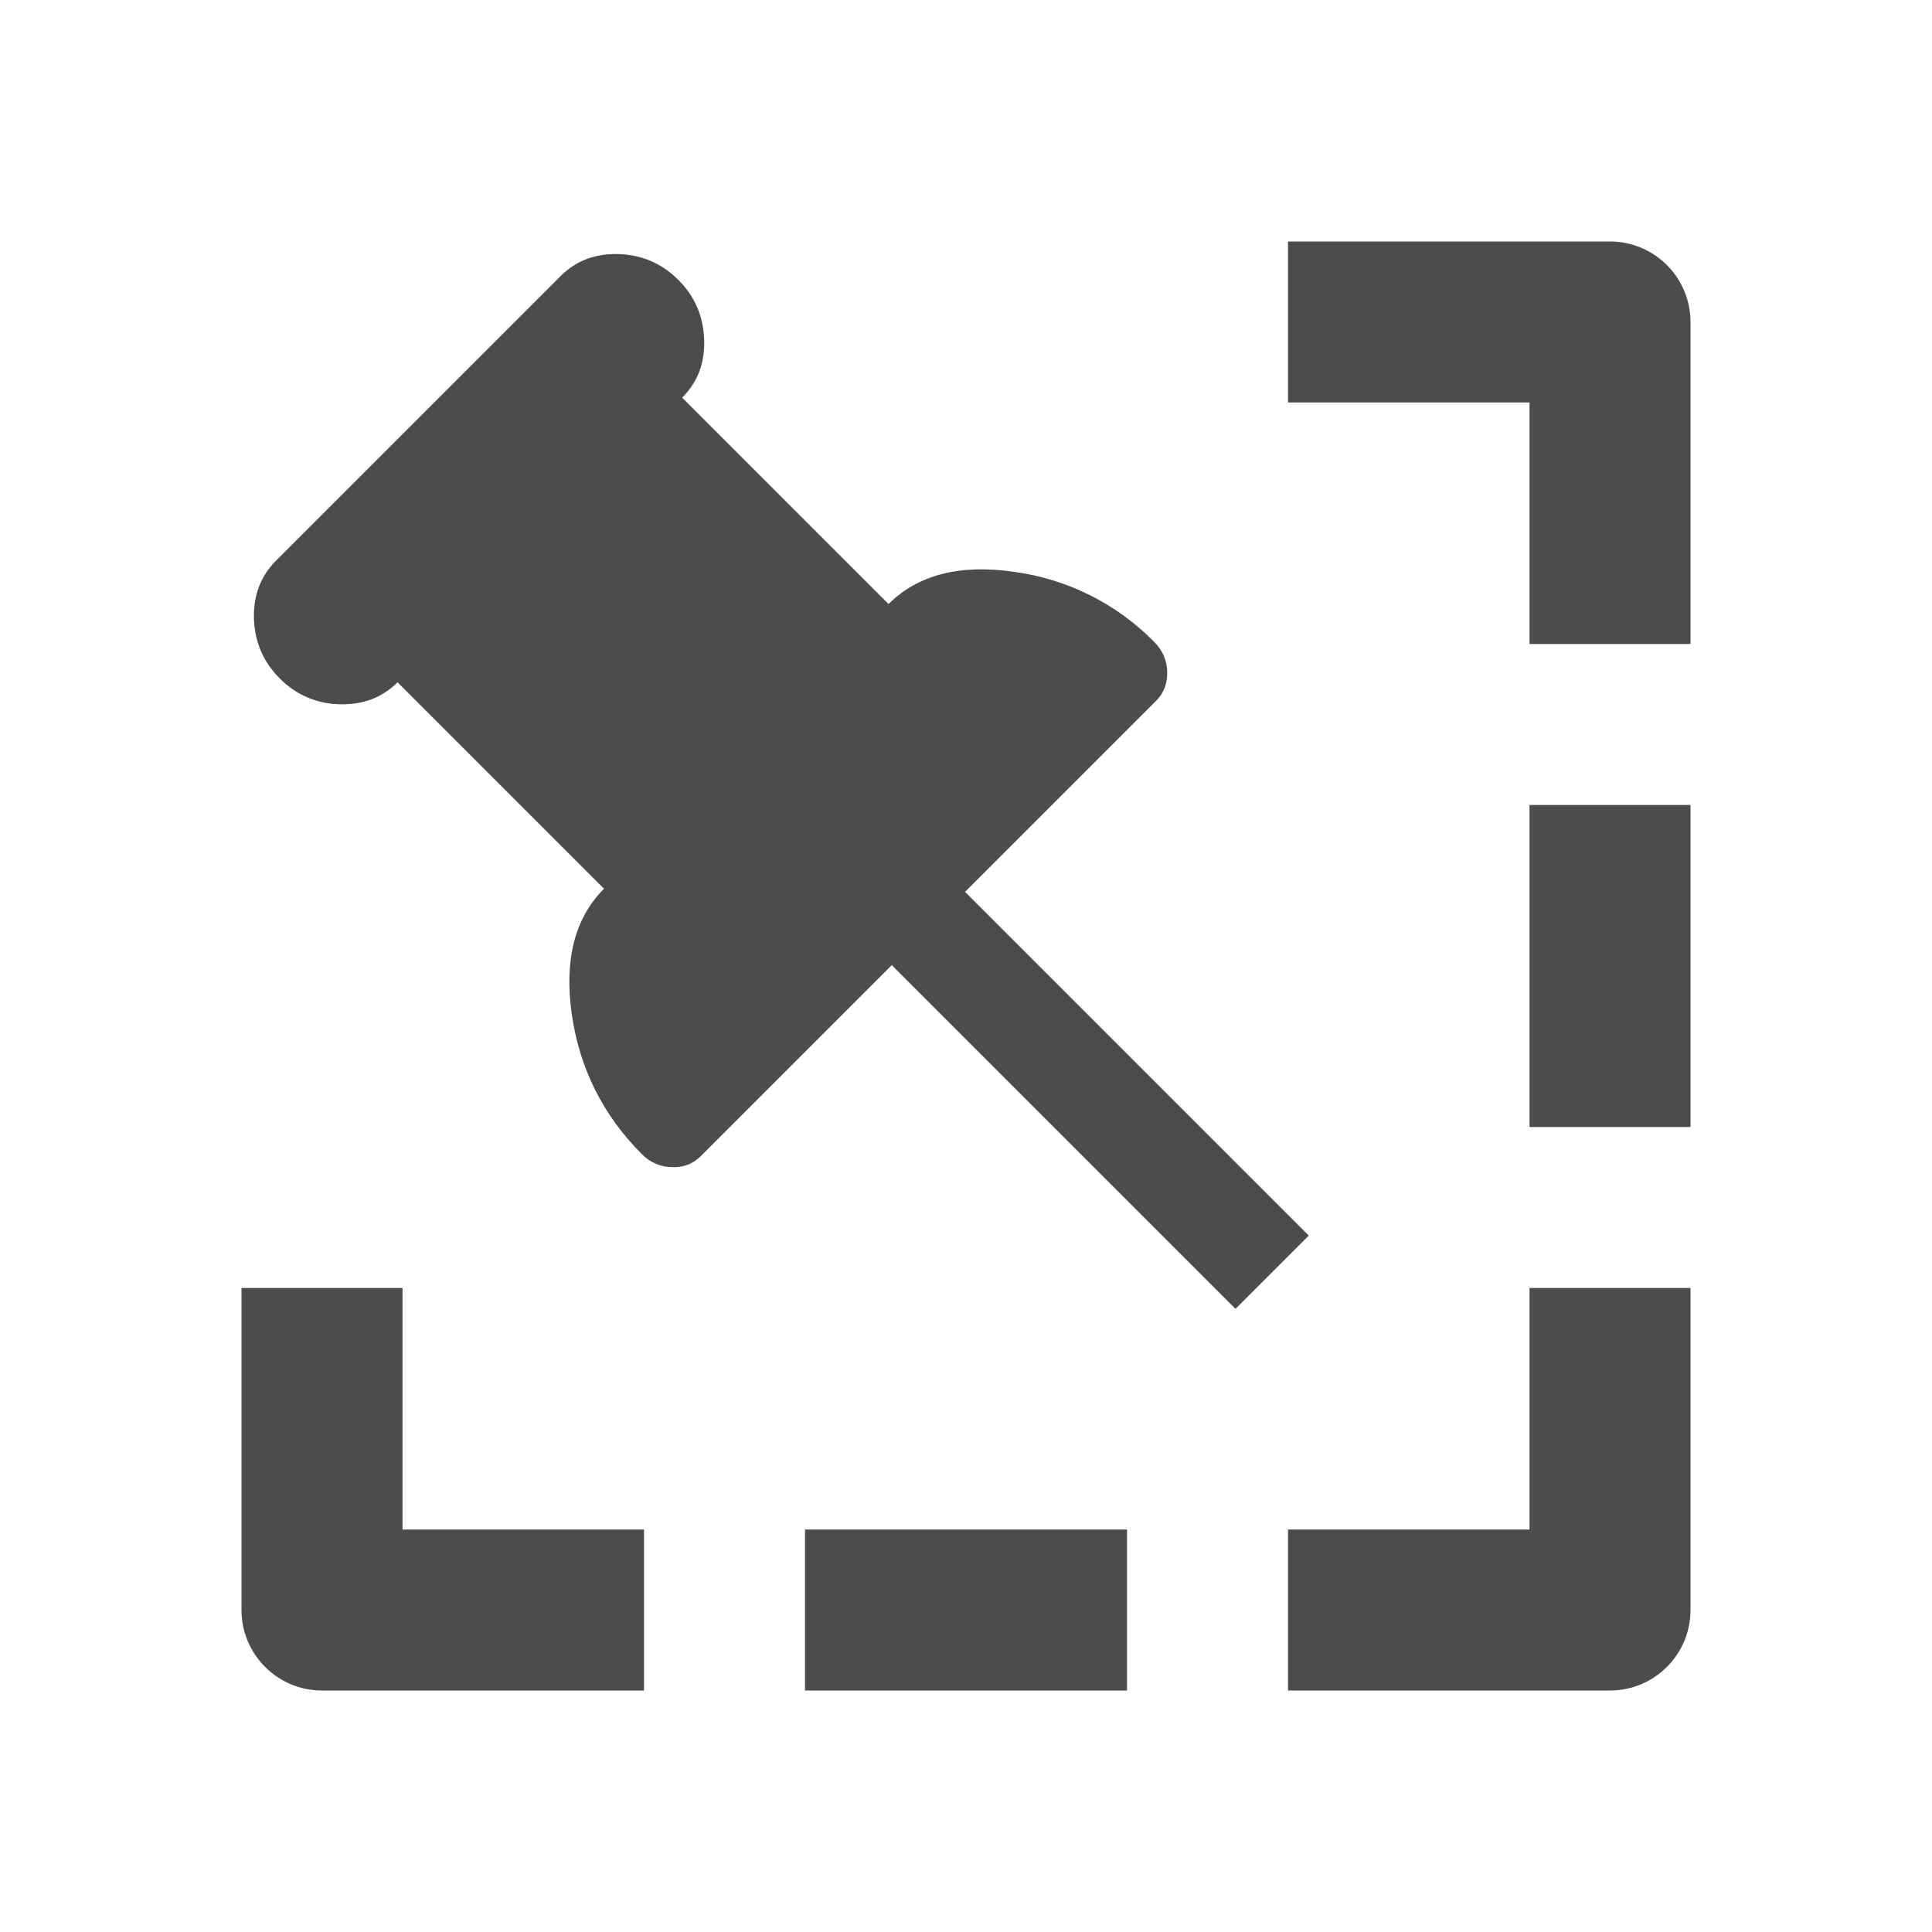
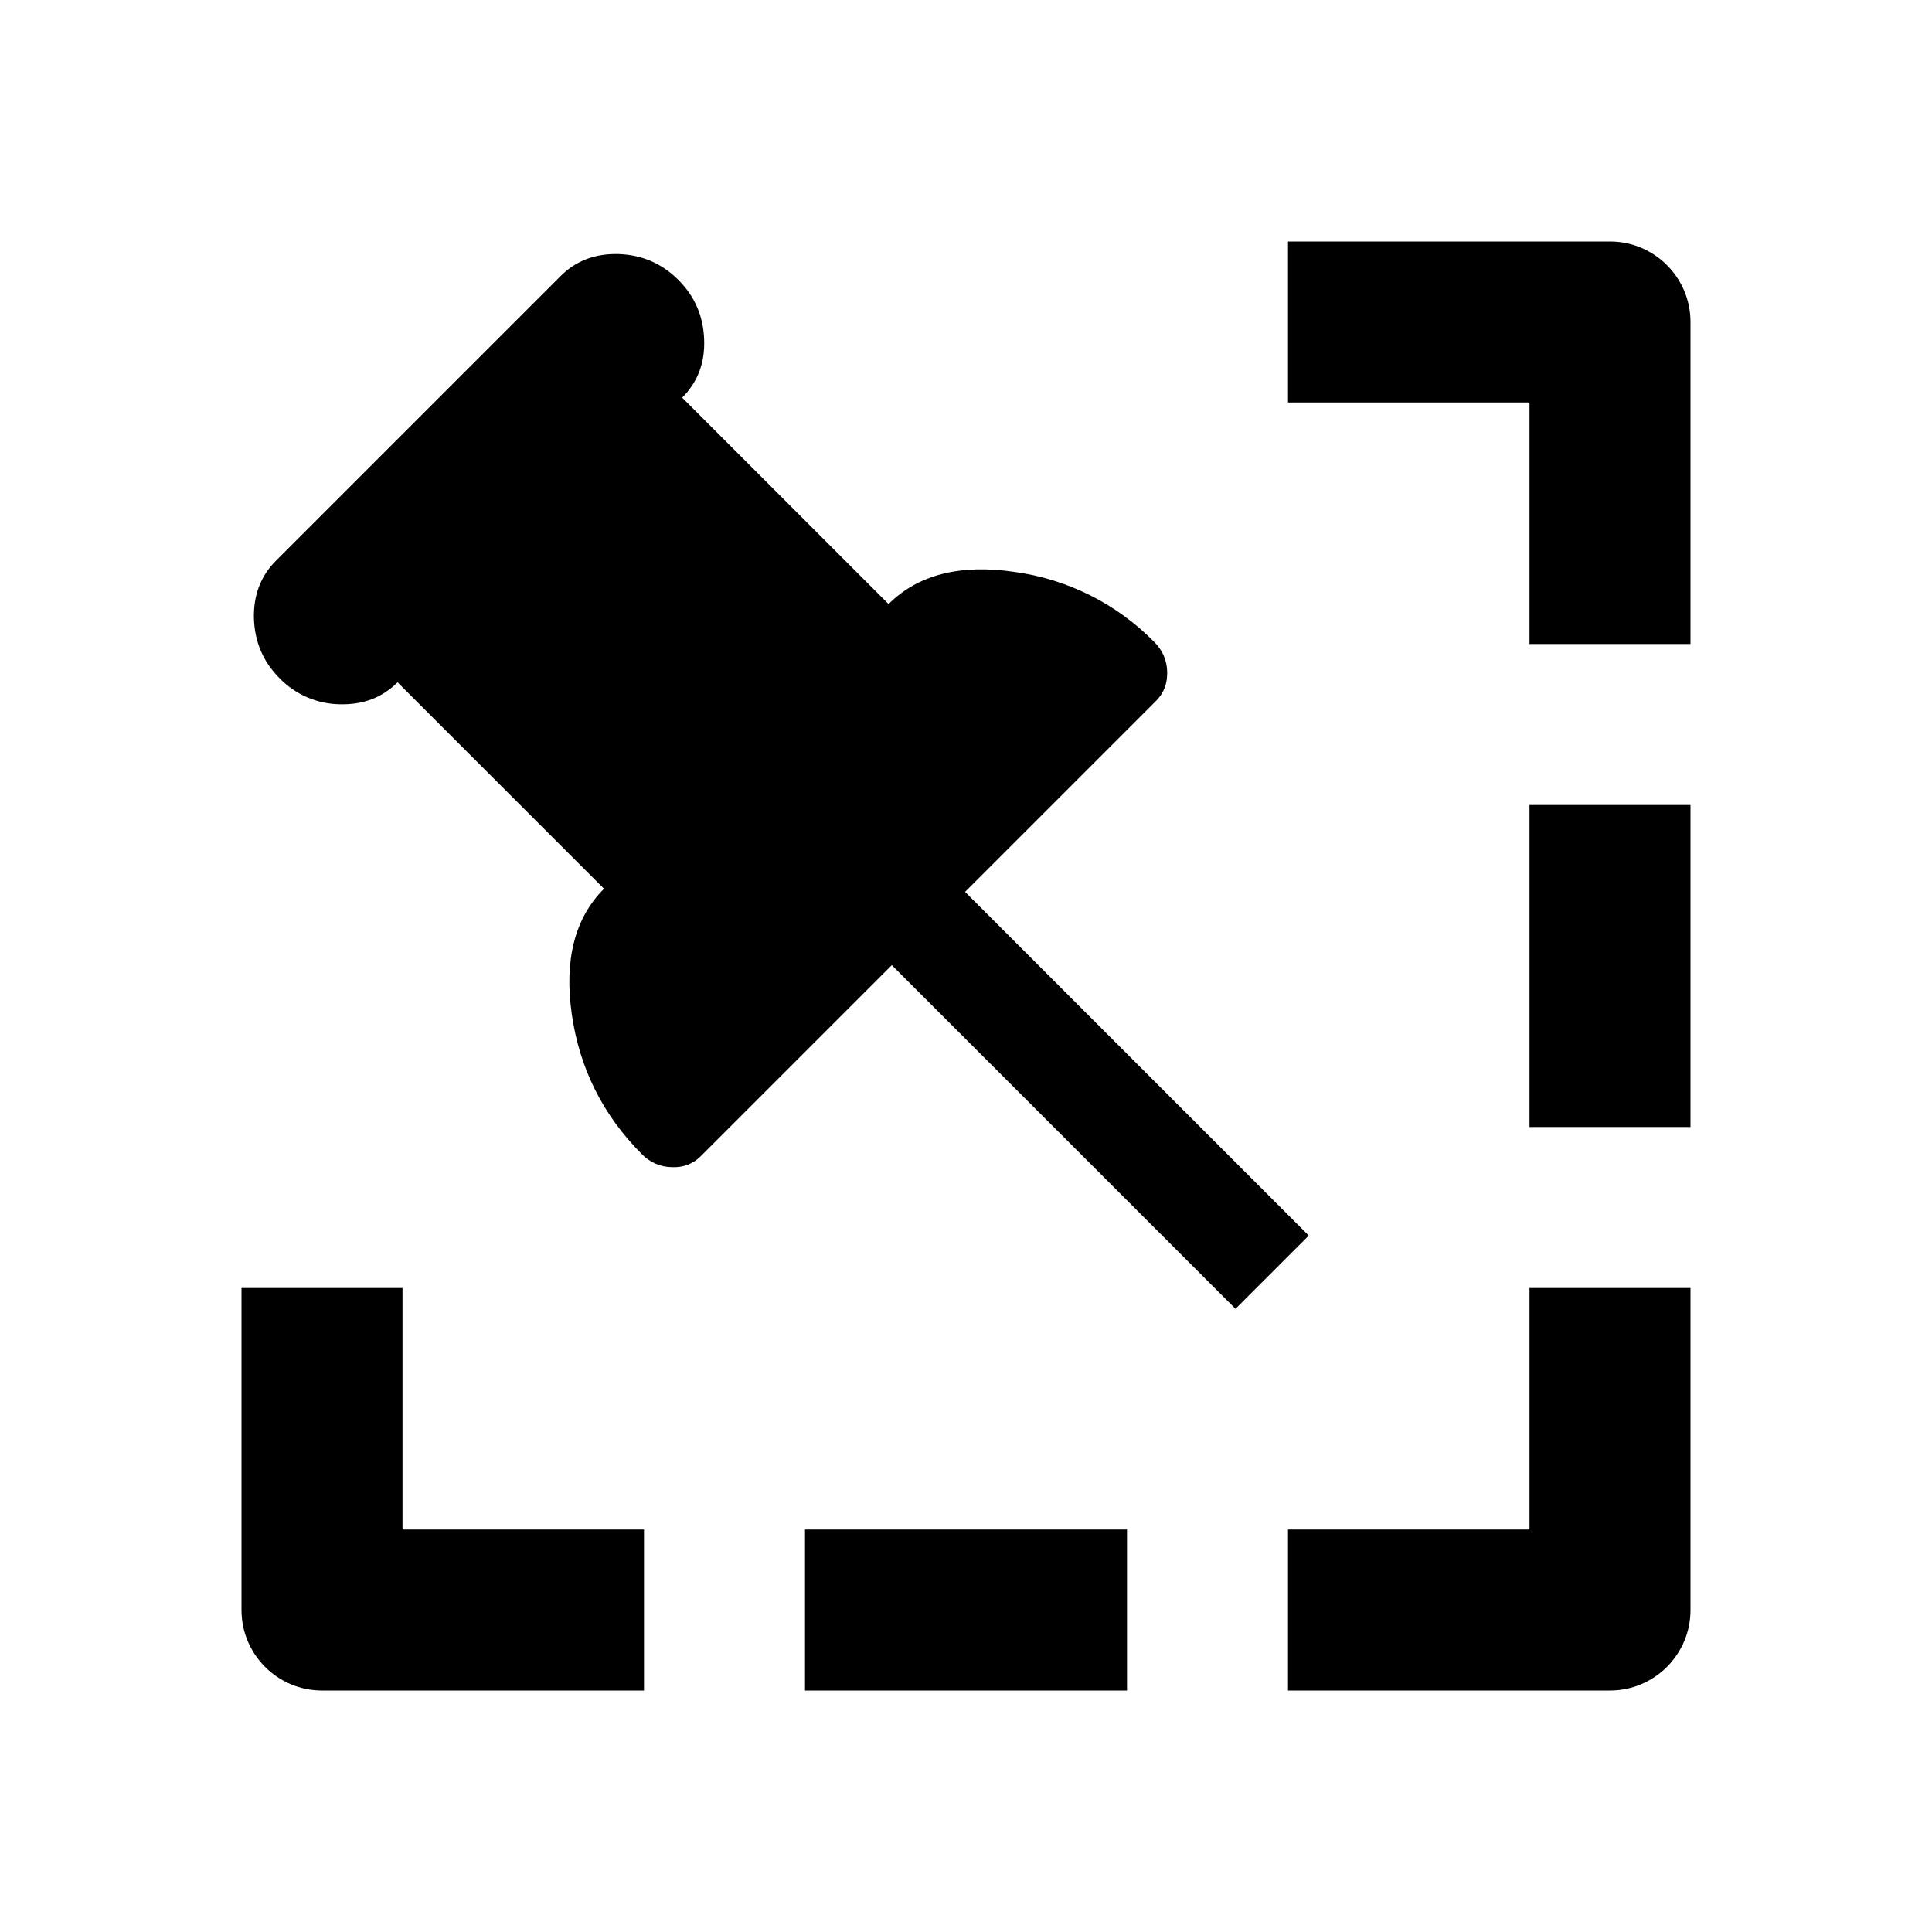
<svg xmlns="http://www.w3.org/2000/svg" width="24" height="24" viewBox="0 0 24 24">
-   <g fill-opacity="0.7">
+   <g>
    <path d="M3,16 L5,16 L5,19 L8,19 L8,21 L4,21 C3.448,21 3,20.552 3,20 L3,16 Z M10,19 L14,19 L14,21 L10,21 L10,19 Z M19,16 L21,16 L21,20 C21,20.552 20.552,21 20,21 L16,21 L16,19 L19,19 L19,16 Z M19,10 L21,10 L21,14 L19,14 L19,10 Z M16,3 L20,3 C20.552,3 21,3.448 21,4 L21,8 L19,8 L19,5 L16,5 L16,3 Z" fill="#000000" fill-rule="nonzero" />
    <path d="M11.143,18 L9.856,18 L9.856,11.962 L6.5,11.962 C6.365,11.962 6.246,11.91 6.149,11.804 C6.051,11.704 5.998,11.569 6,11.429 C6,10.747 6.203,10.131 6.613,9.583 C7.022,9.038 7.484,8.763 7.999,8.763 L7.999,5.136 C7.728,5.136 7.495,5.03 7.295,4.818 C7.101,4.617 6.995,4.347 6.998,4.068 C6.998,3.778 7.097,3.53 7.295,3.317 C7.492,3.108 7.727,3 7.999,3 L12.999,3 C13.271,3 13.503,3.106 13.703,3.317 C13.9,3.529 14,3.778 14,4.068 C14,4.357 13.901,4.606 13.703,4.818 C13.505,5.032 13.271,5.136 12.999,5.136 L12.999,8.762 C13.514,8.762 13.978,9.036 14.385,9.582 C14.79,10.113 15.006,10.763 15,11.429 C15,11.573 14.951,11.7 14.852,11.804 C14.753,11.908 14.636,11.962 14.501,11.962 L11.143,11.962 L11.143,18 Z" fill="#000000" fill-rule="evenodd" transform="translate(10.5, 10.5) rotate(-45) translate(-10.5, -10.5)" />
  </g>
</svg>
